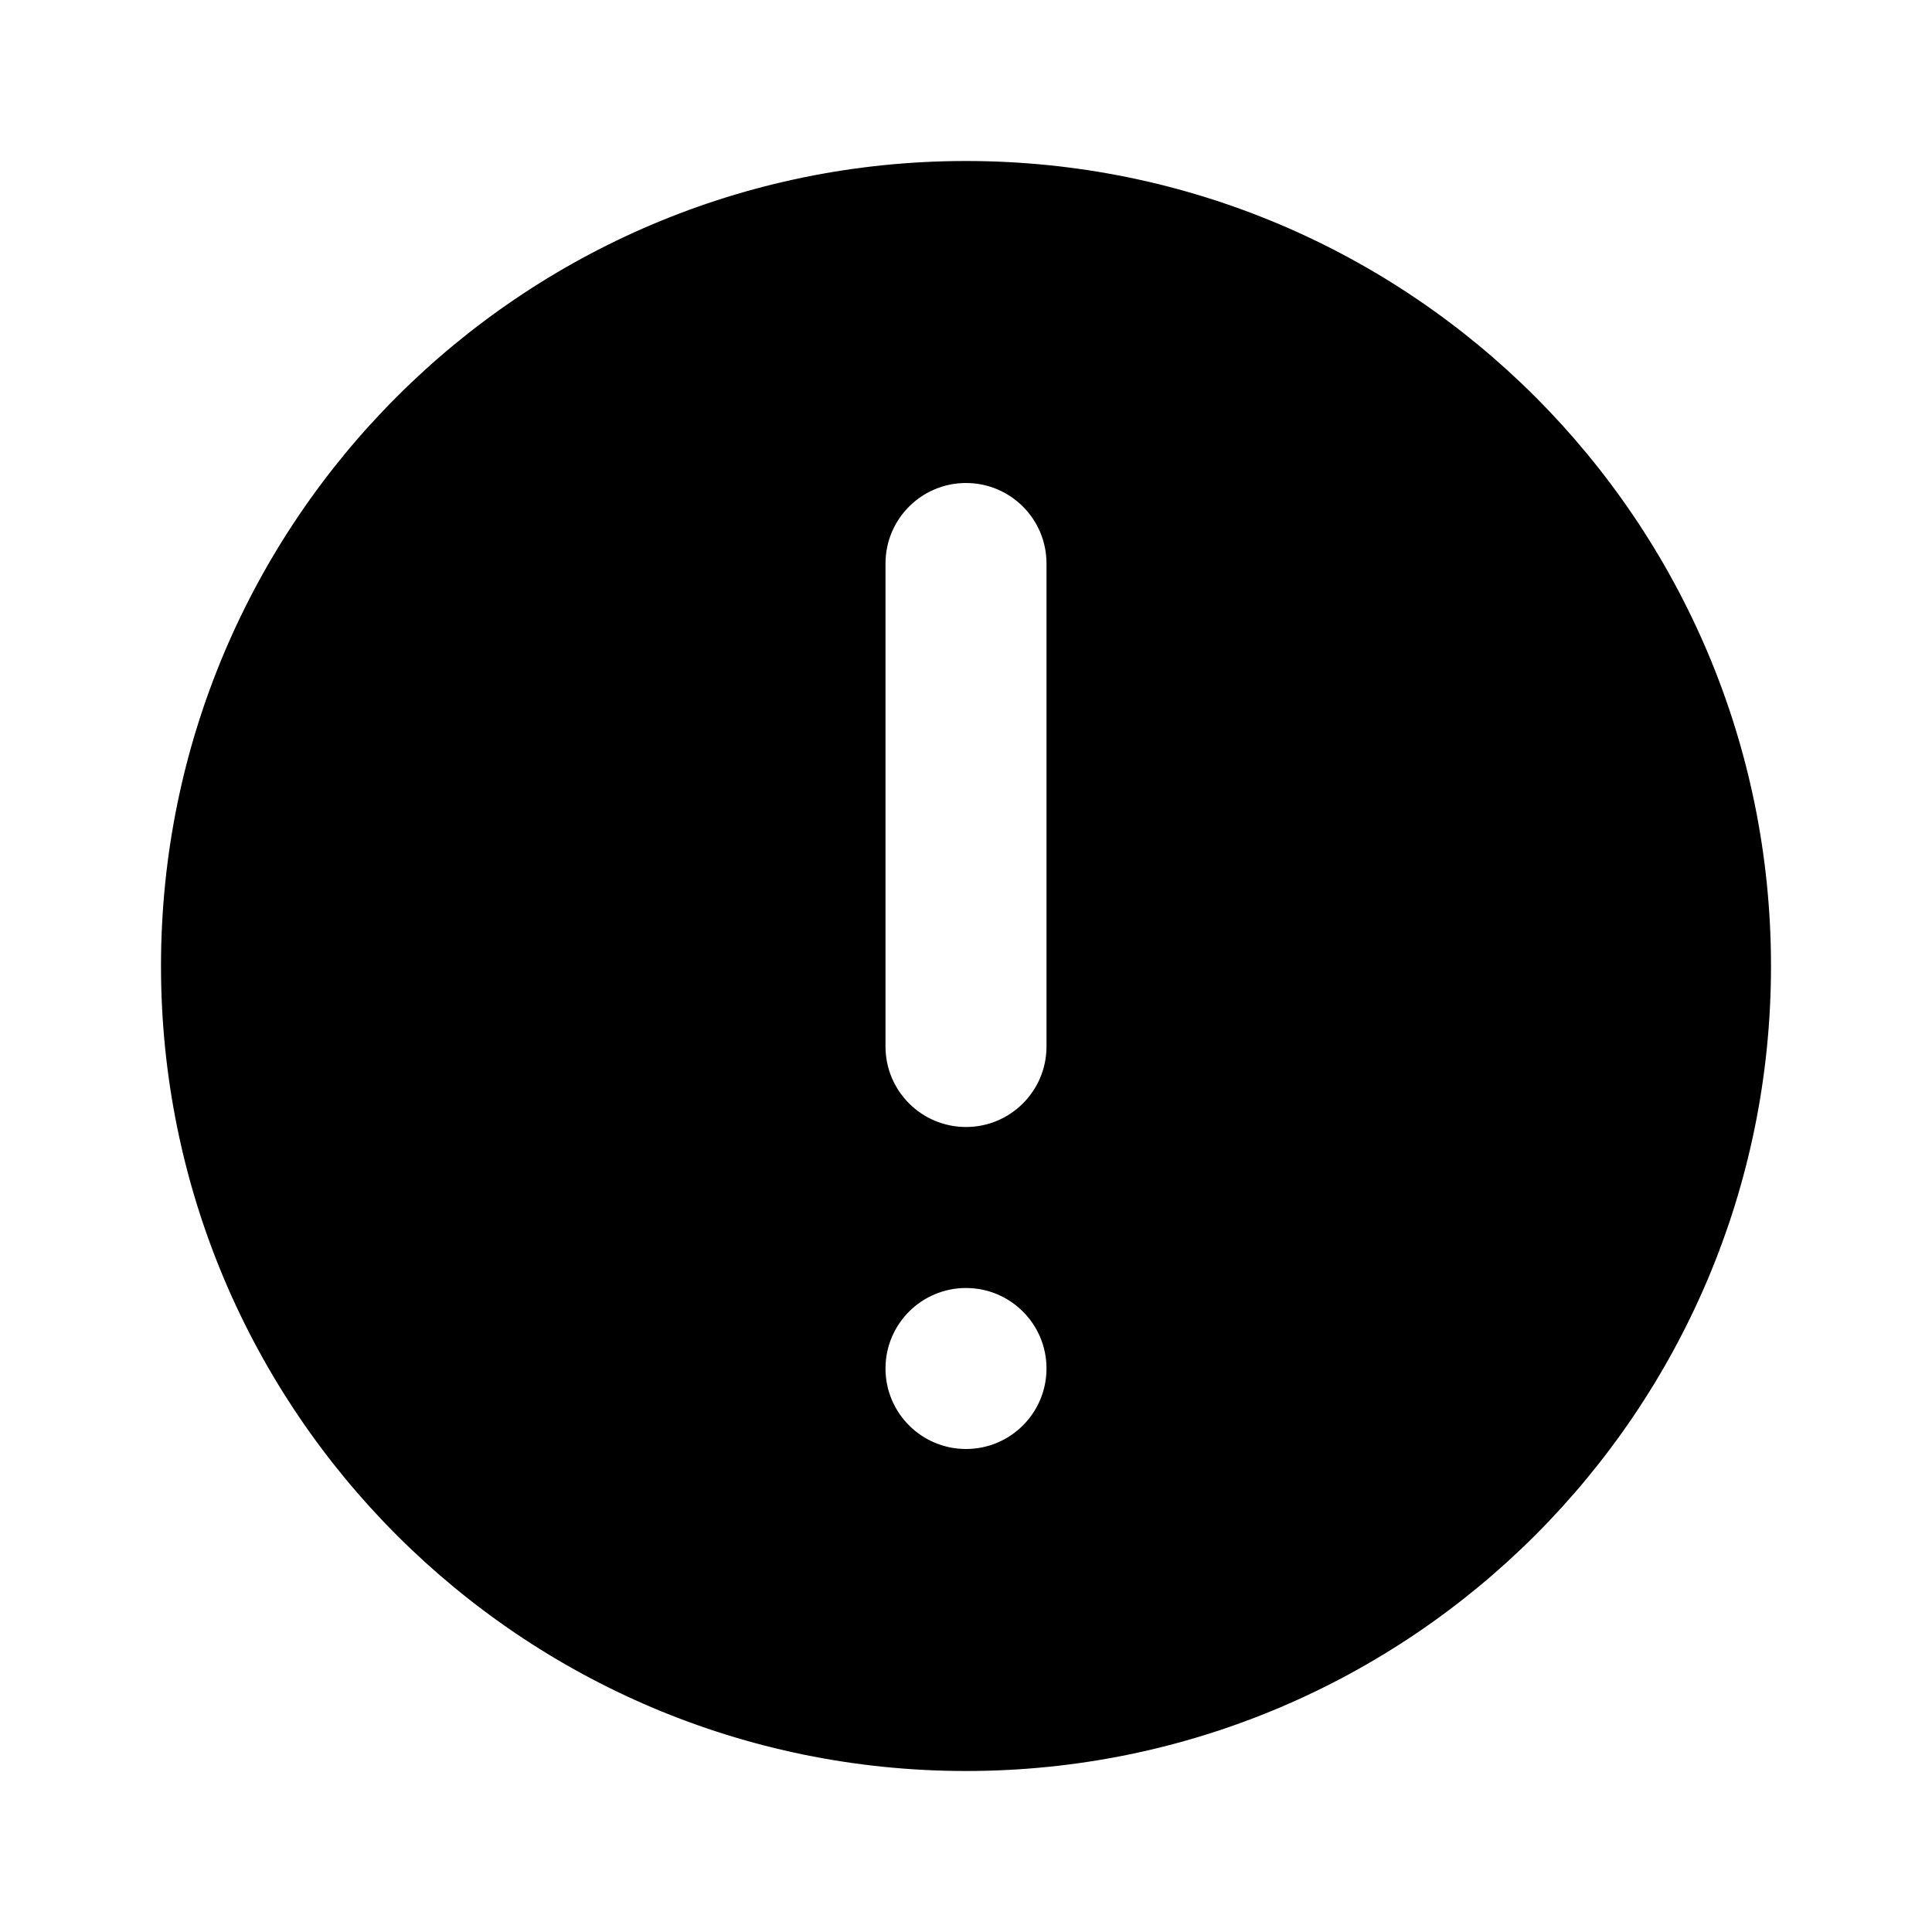
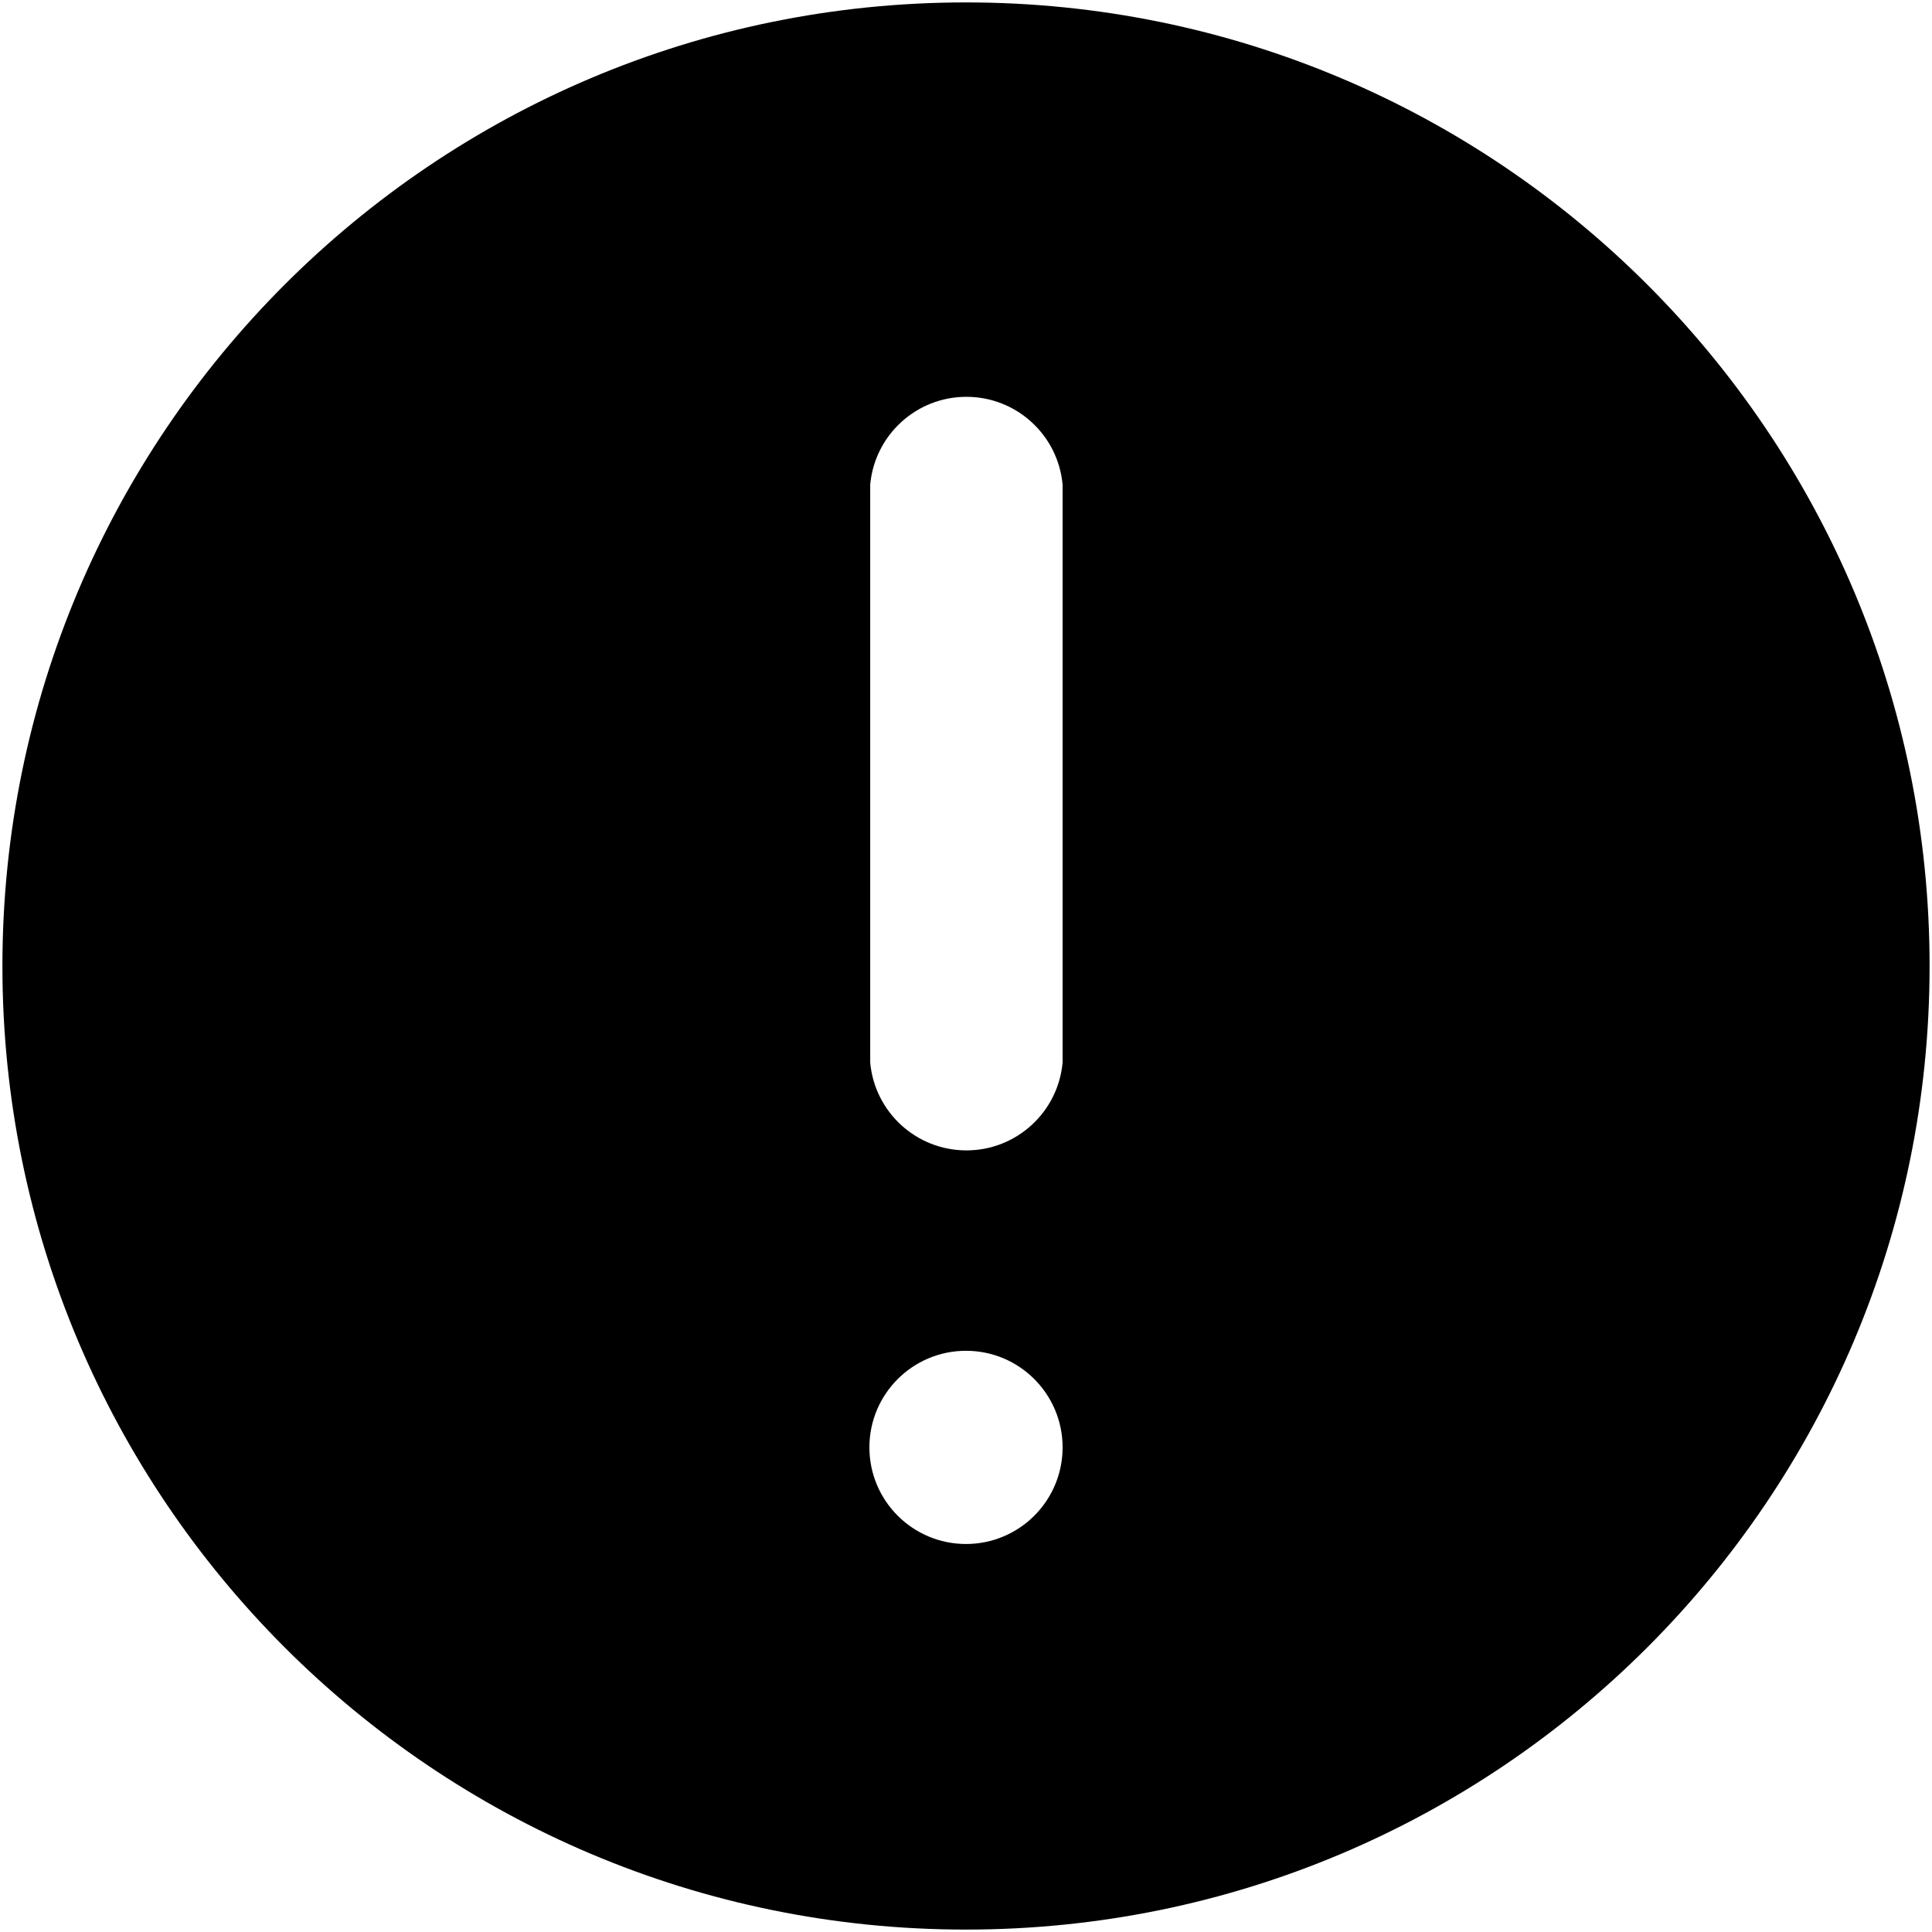
- <svg xmlns="http://www.w3.org/2000/svg" data-icon-name="warning" data-style="glyph" icon_origin_id="3095" viewBox="0 0 24 24" id="warning" class="icon glyph" width="48" height="48">
-   <path d="M12,2A10,10,0,1,0,22,12,10,10,0,0,0,12,2Zm0,16a1,1,0,1,1,1-1A1,1,0,0,1,12,18Zm1-5a1,1,0,0,1-2,0V7a1,1,0,0,1,2,0Z" />
+ <svg xmlns="http://www.w3.org/2000/svg" viewBox="0 0 72 72">
+   <path d="M36 .09A35.91 35.91 0 1 0 71.91 36 35.91 35.91 0 0 0 36 .09m0 57.45a3.6 3.6 0 1 1 3.6-3.6 3.6 3.6 0 0 1-3.6 3.6m3.6-17.94a3.6 3.6 0 0 1-7.17 0V18.06a3.6 3.6 0 0 1 7.17 0z" />
</svg>
